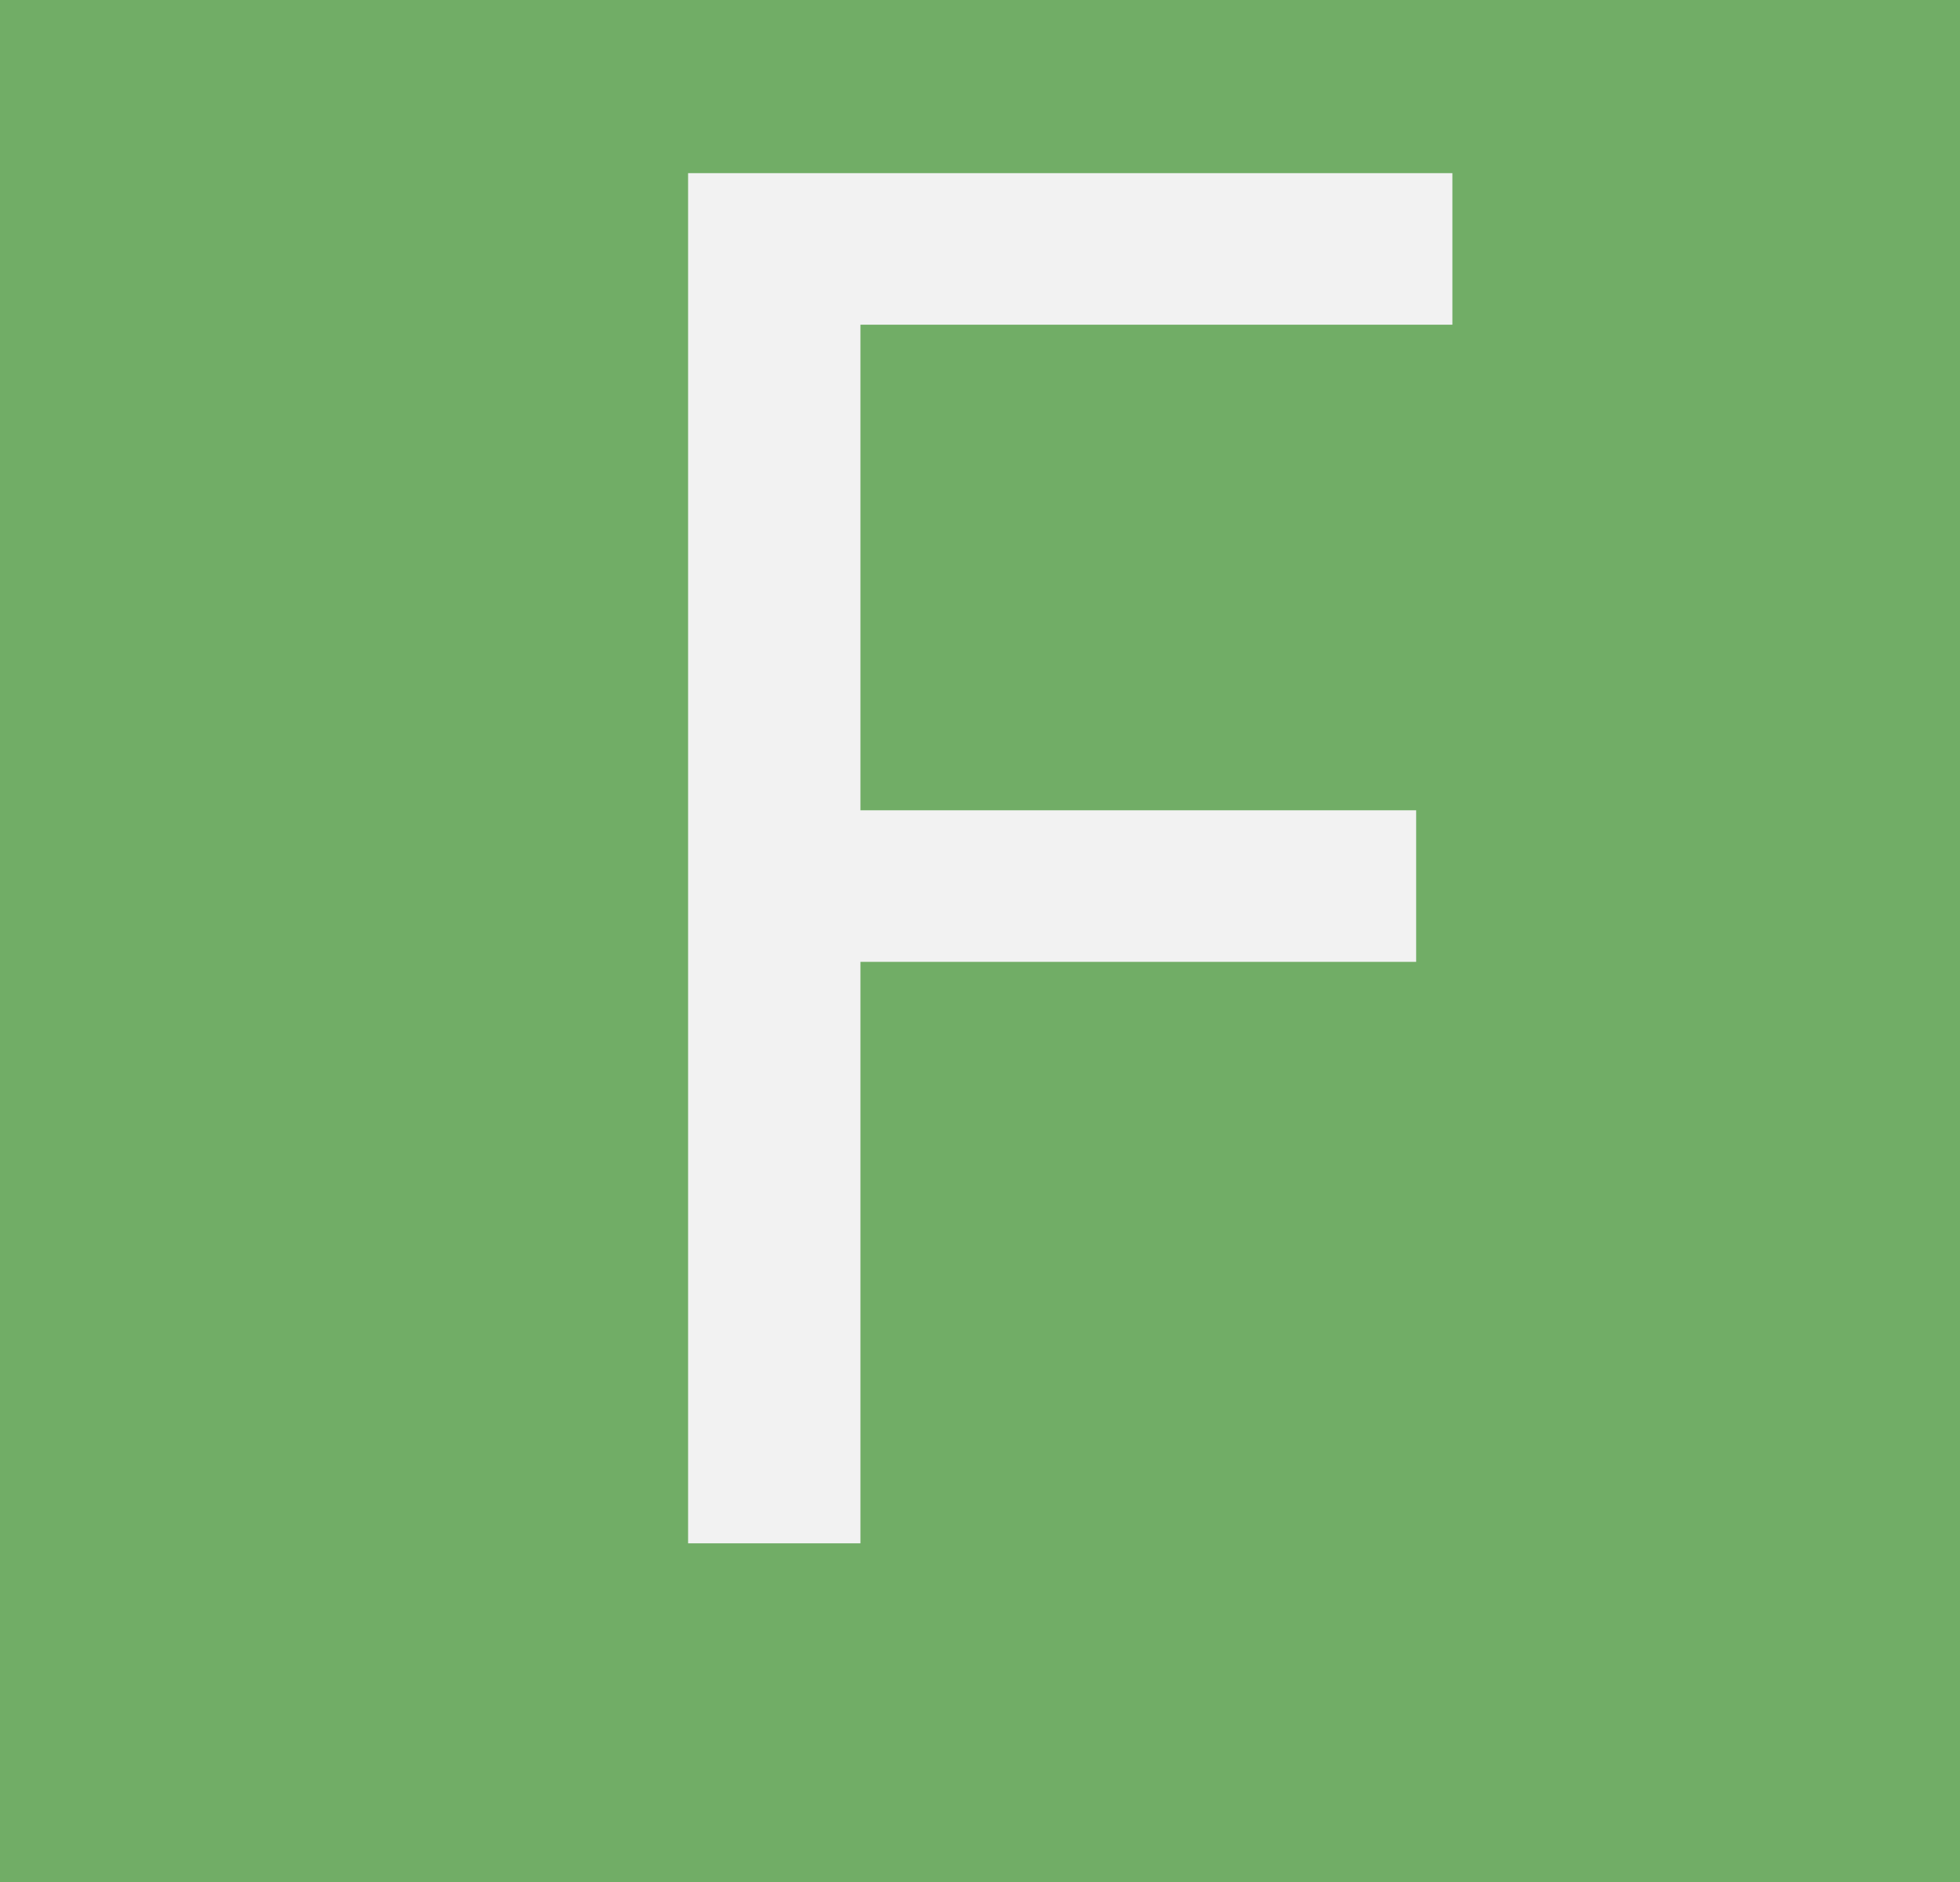
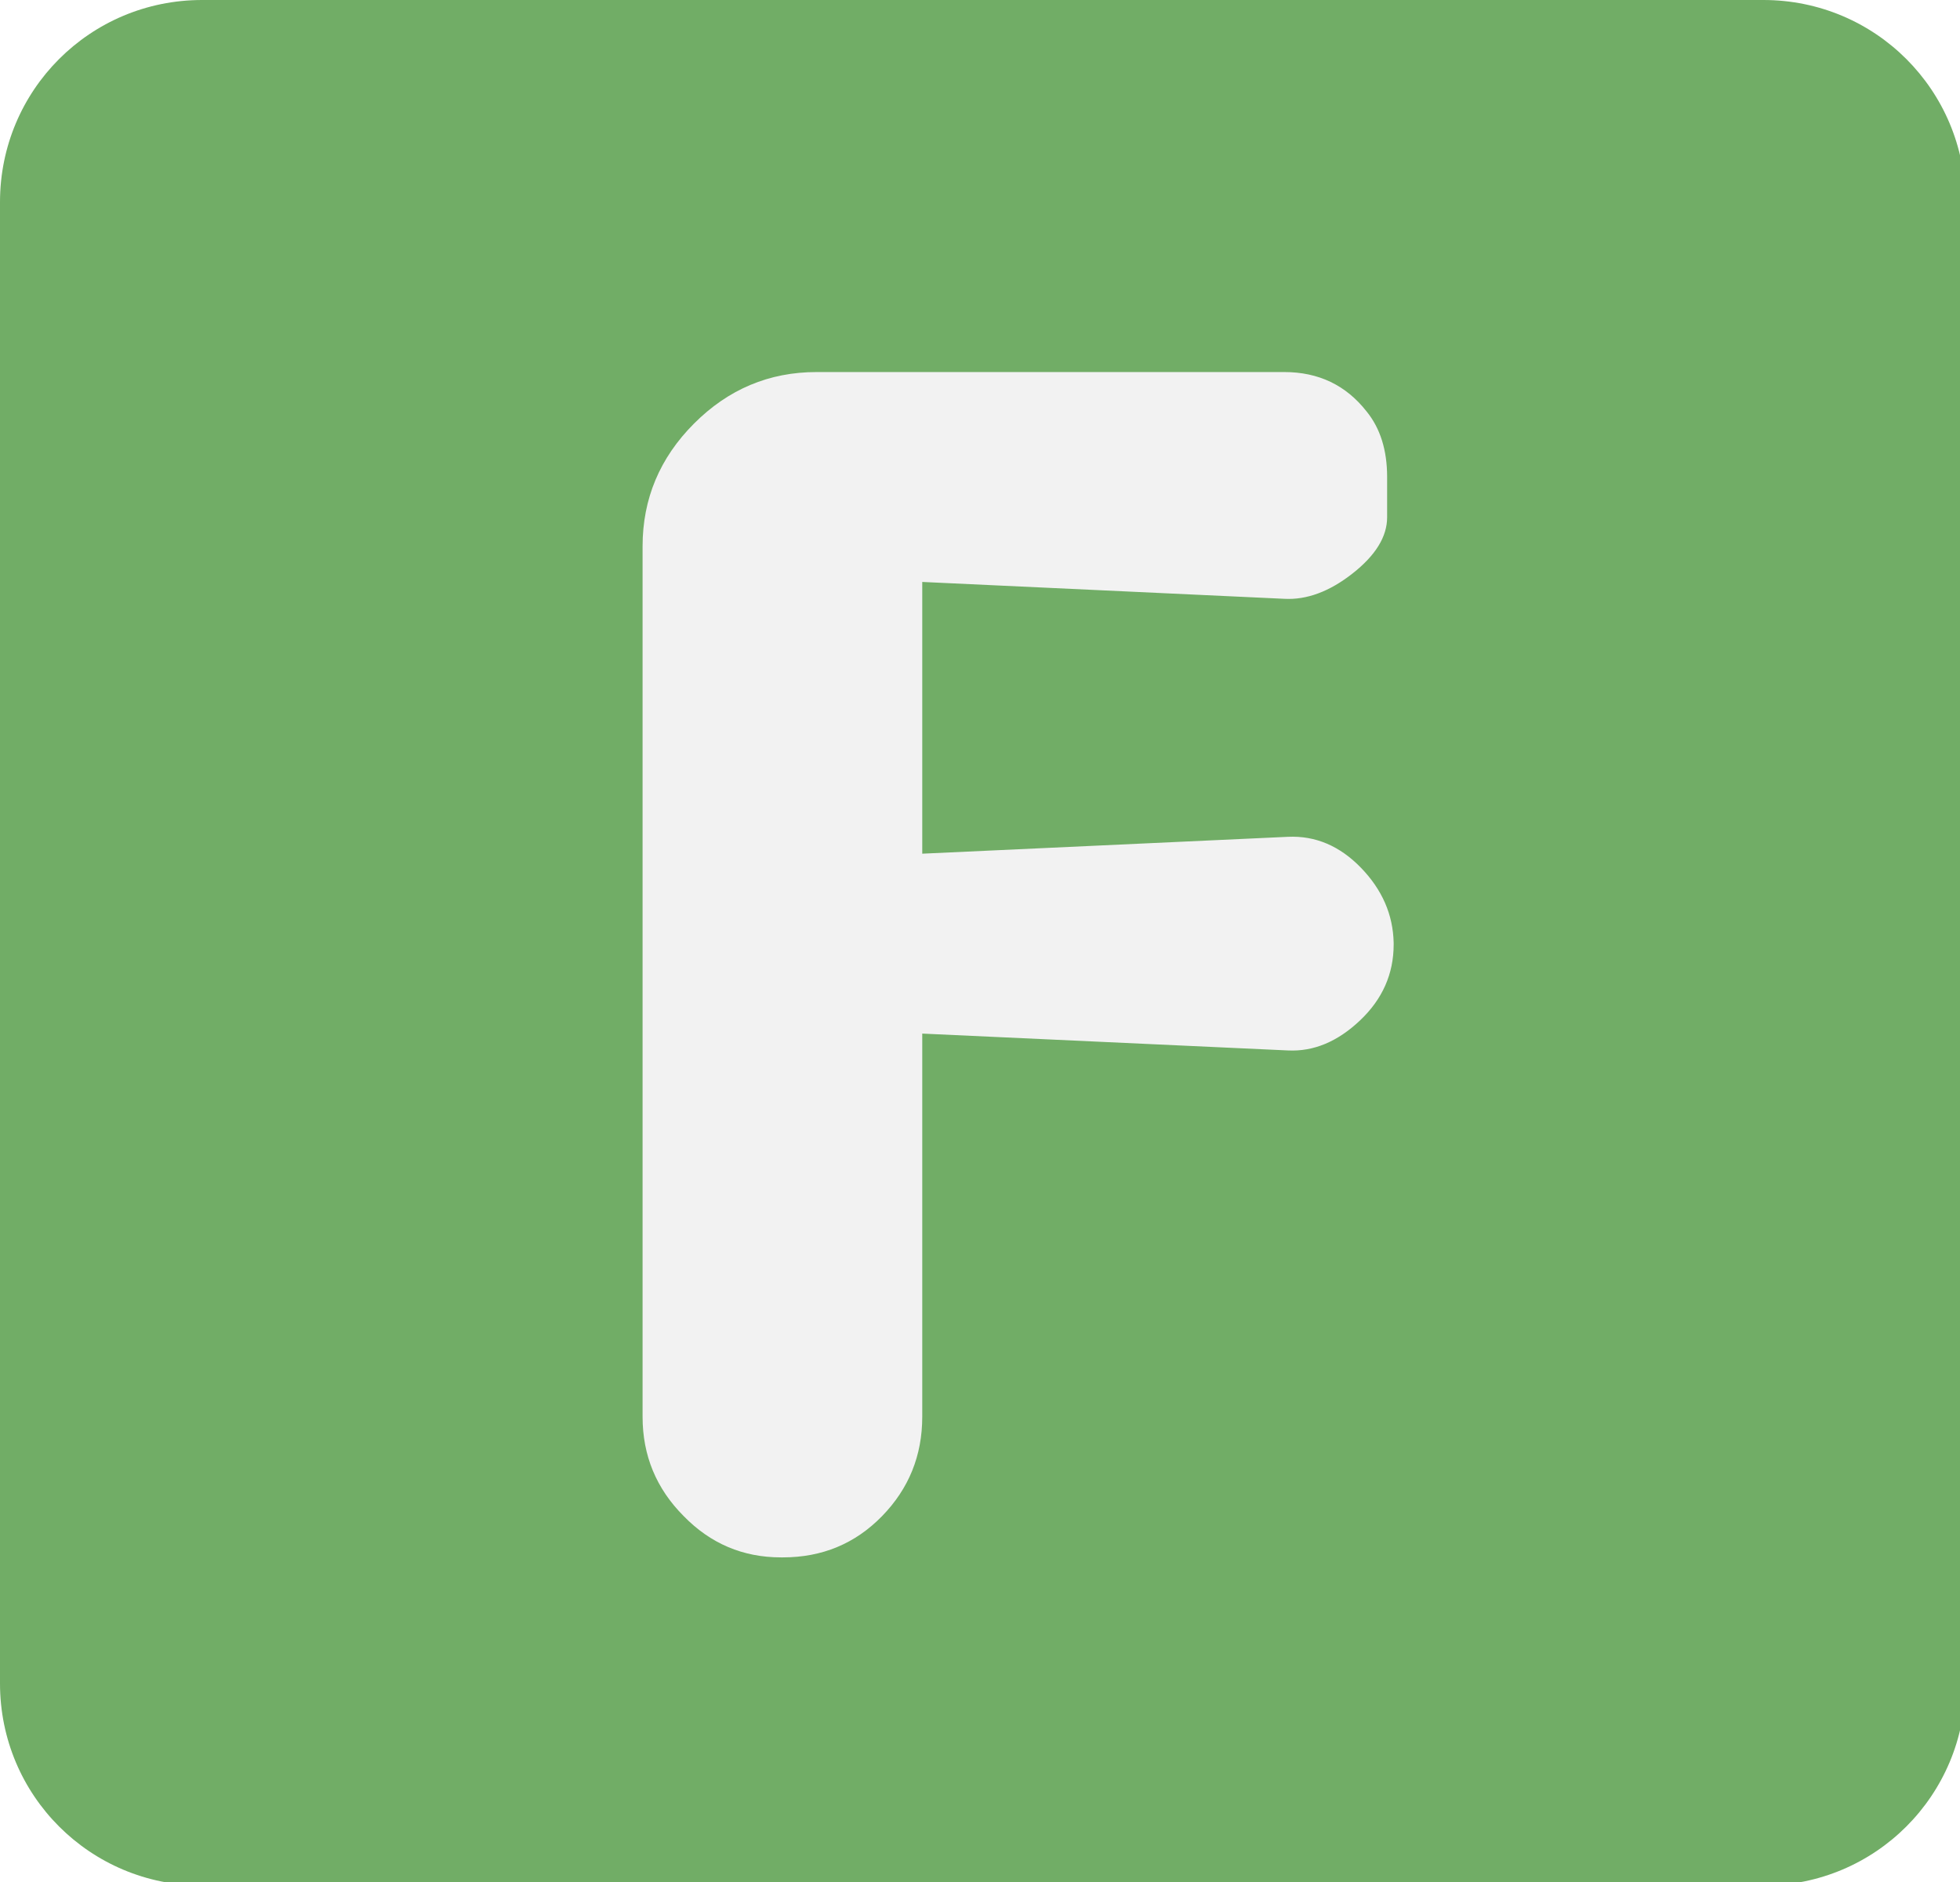
<svg xmlns="http://www.w3.org/2000/svg" width="125mm" height="120mm" viewBox="0 0 125 120" version="1.1" id="svg15841">
  <defs id="defs15838" />
  <g id="layer1">
-     <rect style="fill:#71ad66;fill-opacity:1;stroke:none;stroke-width:1.853" id="rect10330-3-6-2" width="125.347" height="120.226" x="0" y="0" ry="0" />
-     <text xml:space="preserve" style="font-style:normal;font-variant:normal;font-weight:normal;font-stretch:normal;font-size:122.264px;font-family:cmr10;-inkscape-font-specification:'cmr10, Normal';font-variant-ligatures:normal;font-variant-caps:normal;font-variant-numeric:normal;font-variant-east-asian:normal;fill:#f2f2f2;fill-opacity:1;stroke:none;stroke-width:14.479" x="32.058" y="98.328" id="text6358-1-1-4-6-9-3-0-5-7-0-7" transform="scale(0.999216,1.000785)">
-       <tspan id="tspan6356-1-5-4-2-7-8-6-7-3-0-1" style="font-style:normal;font-variant:normal;font-weight:normal;font-stretch:normal;font-size:122.264px;font-family:Dyuthi;-inkscape-font-specification:'Dyuthi, Normal';font-variant-ligatures:normal;font-variant-caps:normal;font-variant-numeric:normal;font-variant-east-asian:normal;fill:#f2f2f2;stroke-width:14.479" x="32.058" y="98.328">F</tspan>
-     </text>
+     <path id="rect10330-3-6-2" style="fill:#71ad66;stroke-width:1.853" d="m 12.887,0 h 99.573 c 7.139,0 12.887,5.748 12.887,12.887 v 94.452 c 0,7.139 -5.748,12.887 -12.887,12.887 H 12.887 C 5.748,120.226 0,114.478 0,107.339 V 12.887 C 0,5.748 5.748,0 12.887,0 Z" />
+     <g aria-label="F" transform="scale(0.999216,1.000785)" id="text6358-1-1-4-6-9-3-0-5-7-0-7" style="font-size:122.264px;font-family:cmr10;-inkscape-font-specification:'cmr10, Normal';fill:#f2f2f2;stroke-width:14.479">
+       <path d="m 58.863,65.852 v 24.417 q 0,3.701 -2.567,6.328 -2.567,2.627 -6.328,2.627 h -0.119 q -3.642,0 -6.209,-2.627 -2.627,-2.627 -2.627,-6.328 V 34.808 q 0,-4.537 3.283,-7.821 3.283,-3.283 7.821,-3.283 h 29.85 q 3.283,0 5.254,2.507 1.313,1.612 1.313,4.179 v 2.567 q 0,1.851 -2.209,3.582 -2.209,1.731 -4.358,1.612 L 58.863,37.077 v 17.313 l 23.342,-1.075 q 2.627,-0.119 4.657,1.97 2.03,2.089 2.089,4.776 v 0.119 q 0,2.806 -2.149,4.836 -2.149,2.03 -4.597,1.91 z" style="font-family:Dyuthi;-inkscape-font-specification:'Dyuthi, Normal'" id="path687" />
+     </g>
  </g>
</svg>
